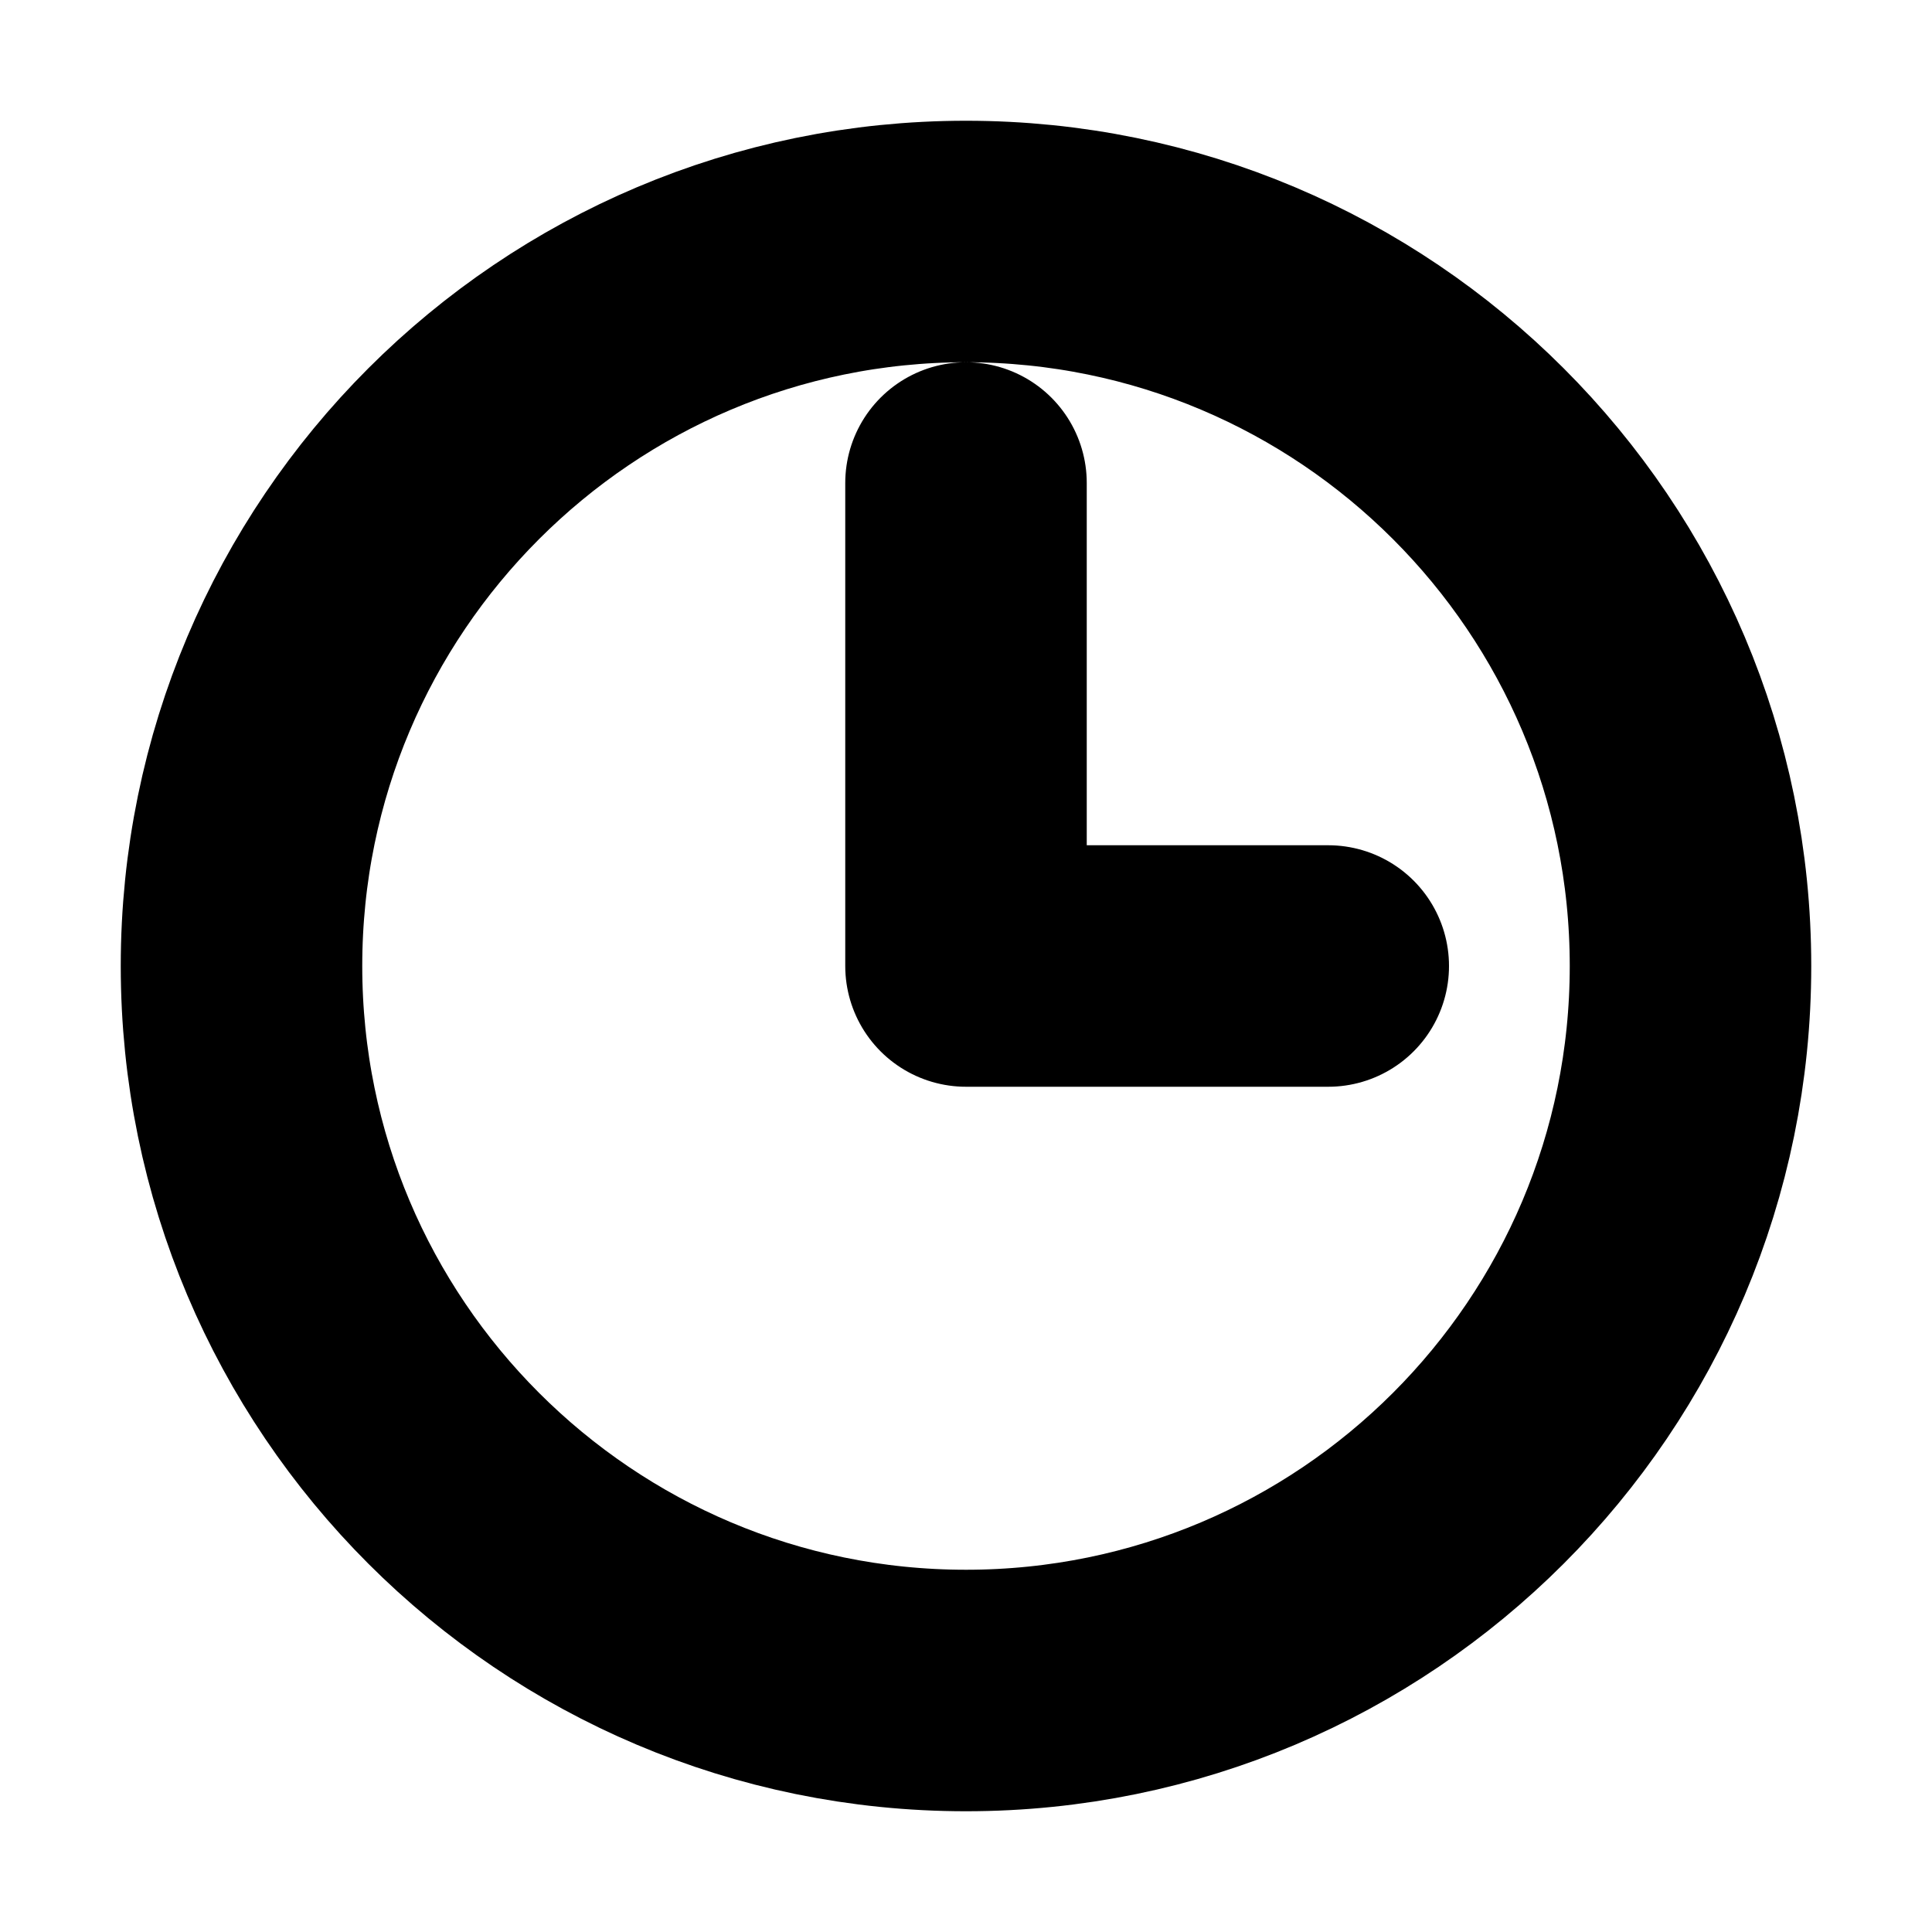
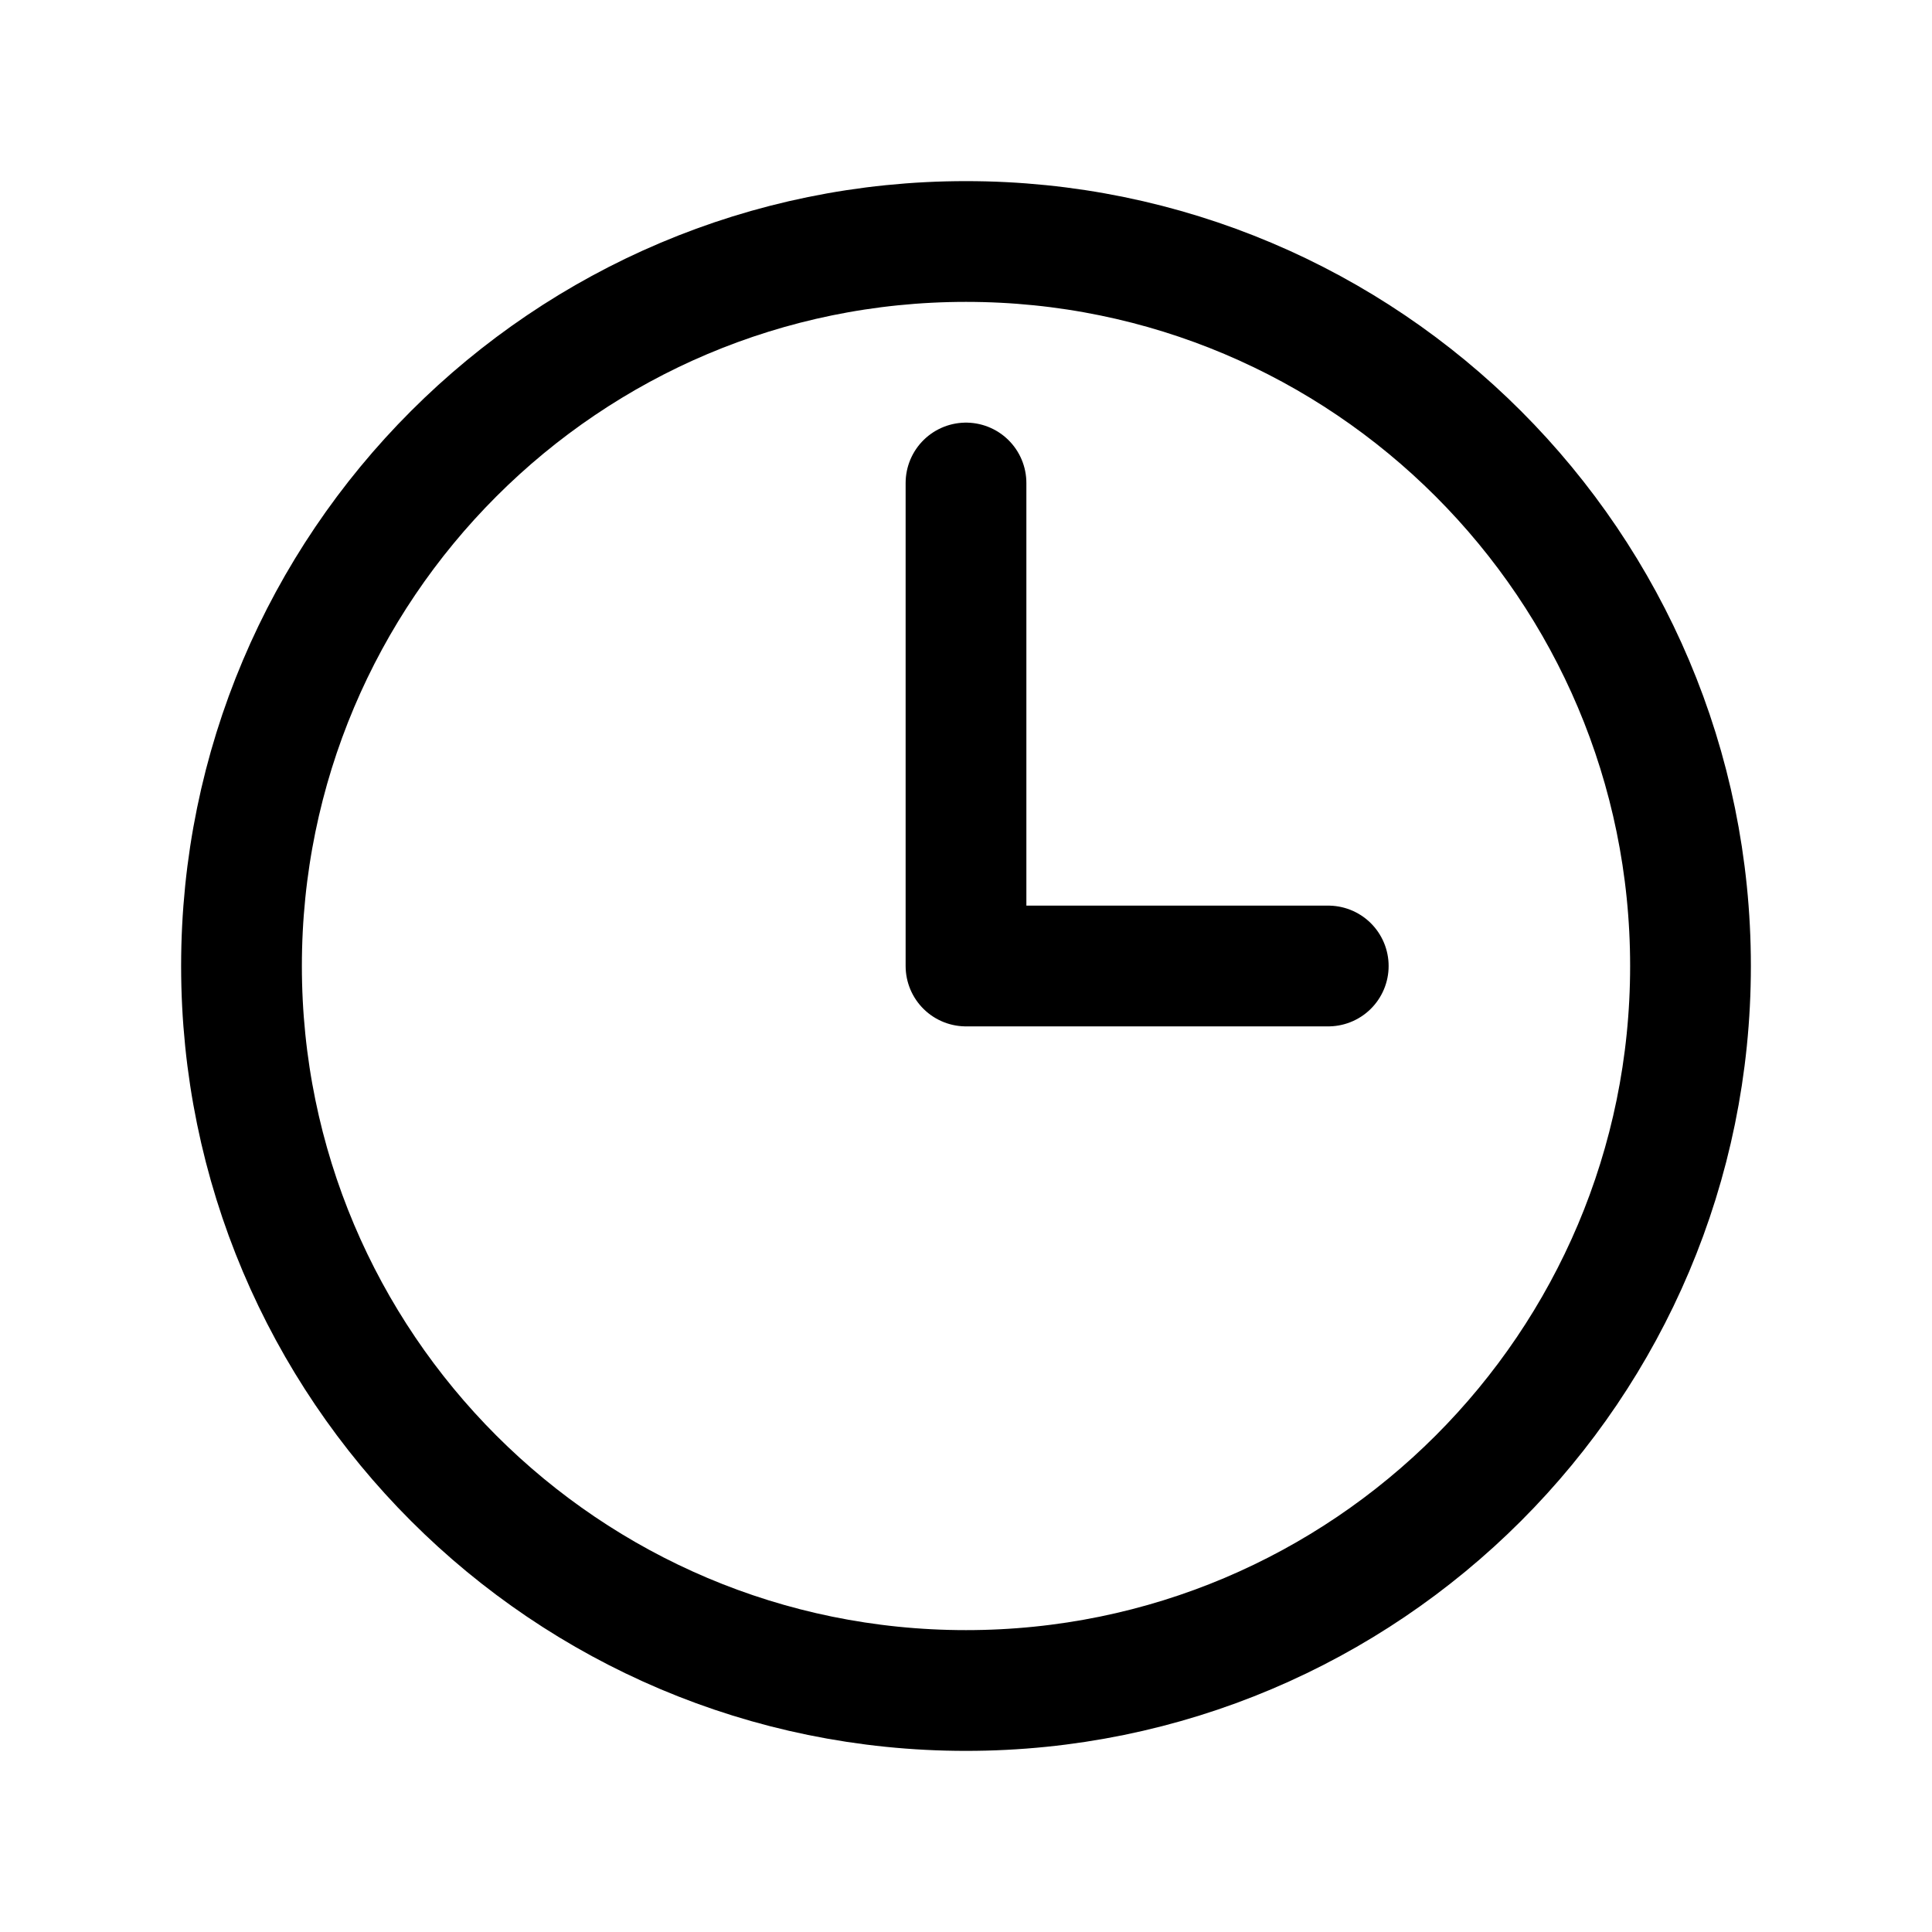
- <svg xmlns="http://www.w3.org/2000/svg" fill="none" viewBox="0 0 24 24" stroke-width="3" stroke="currentColor" class="w-6 h-6">
+ <svg xmlns="http://www.w3.org/2000/svg" fill="none" viewBox="0 0 24 24" stroke-width="1.5" stroke="currentColor" class="w-6 h-6">
  <path stroke-linecap="round" stroke-linejoin="round" d="M12 6v6h4.5m4.5 0a9 9 0 11-18 0 9 9 0 0118 0z" />
</svg>
